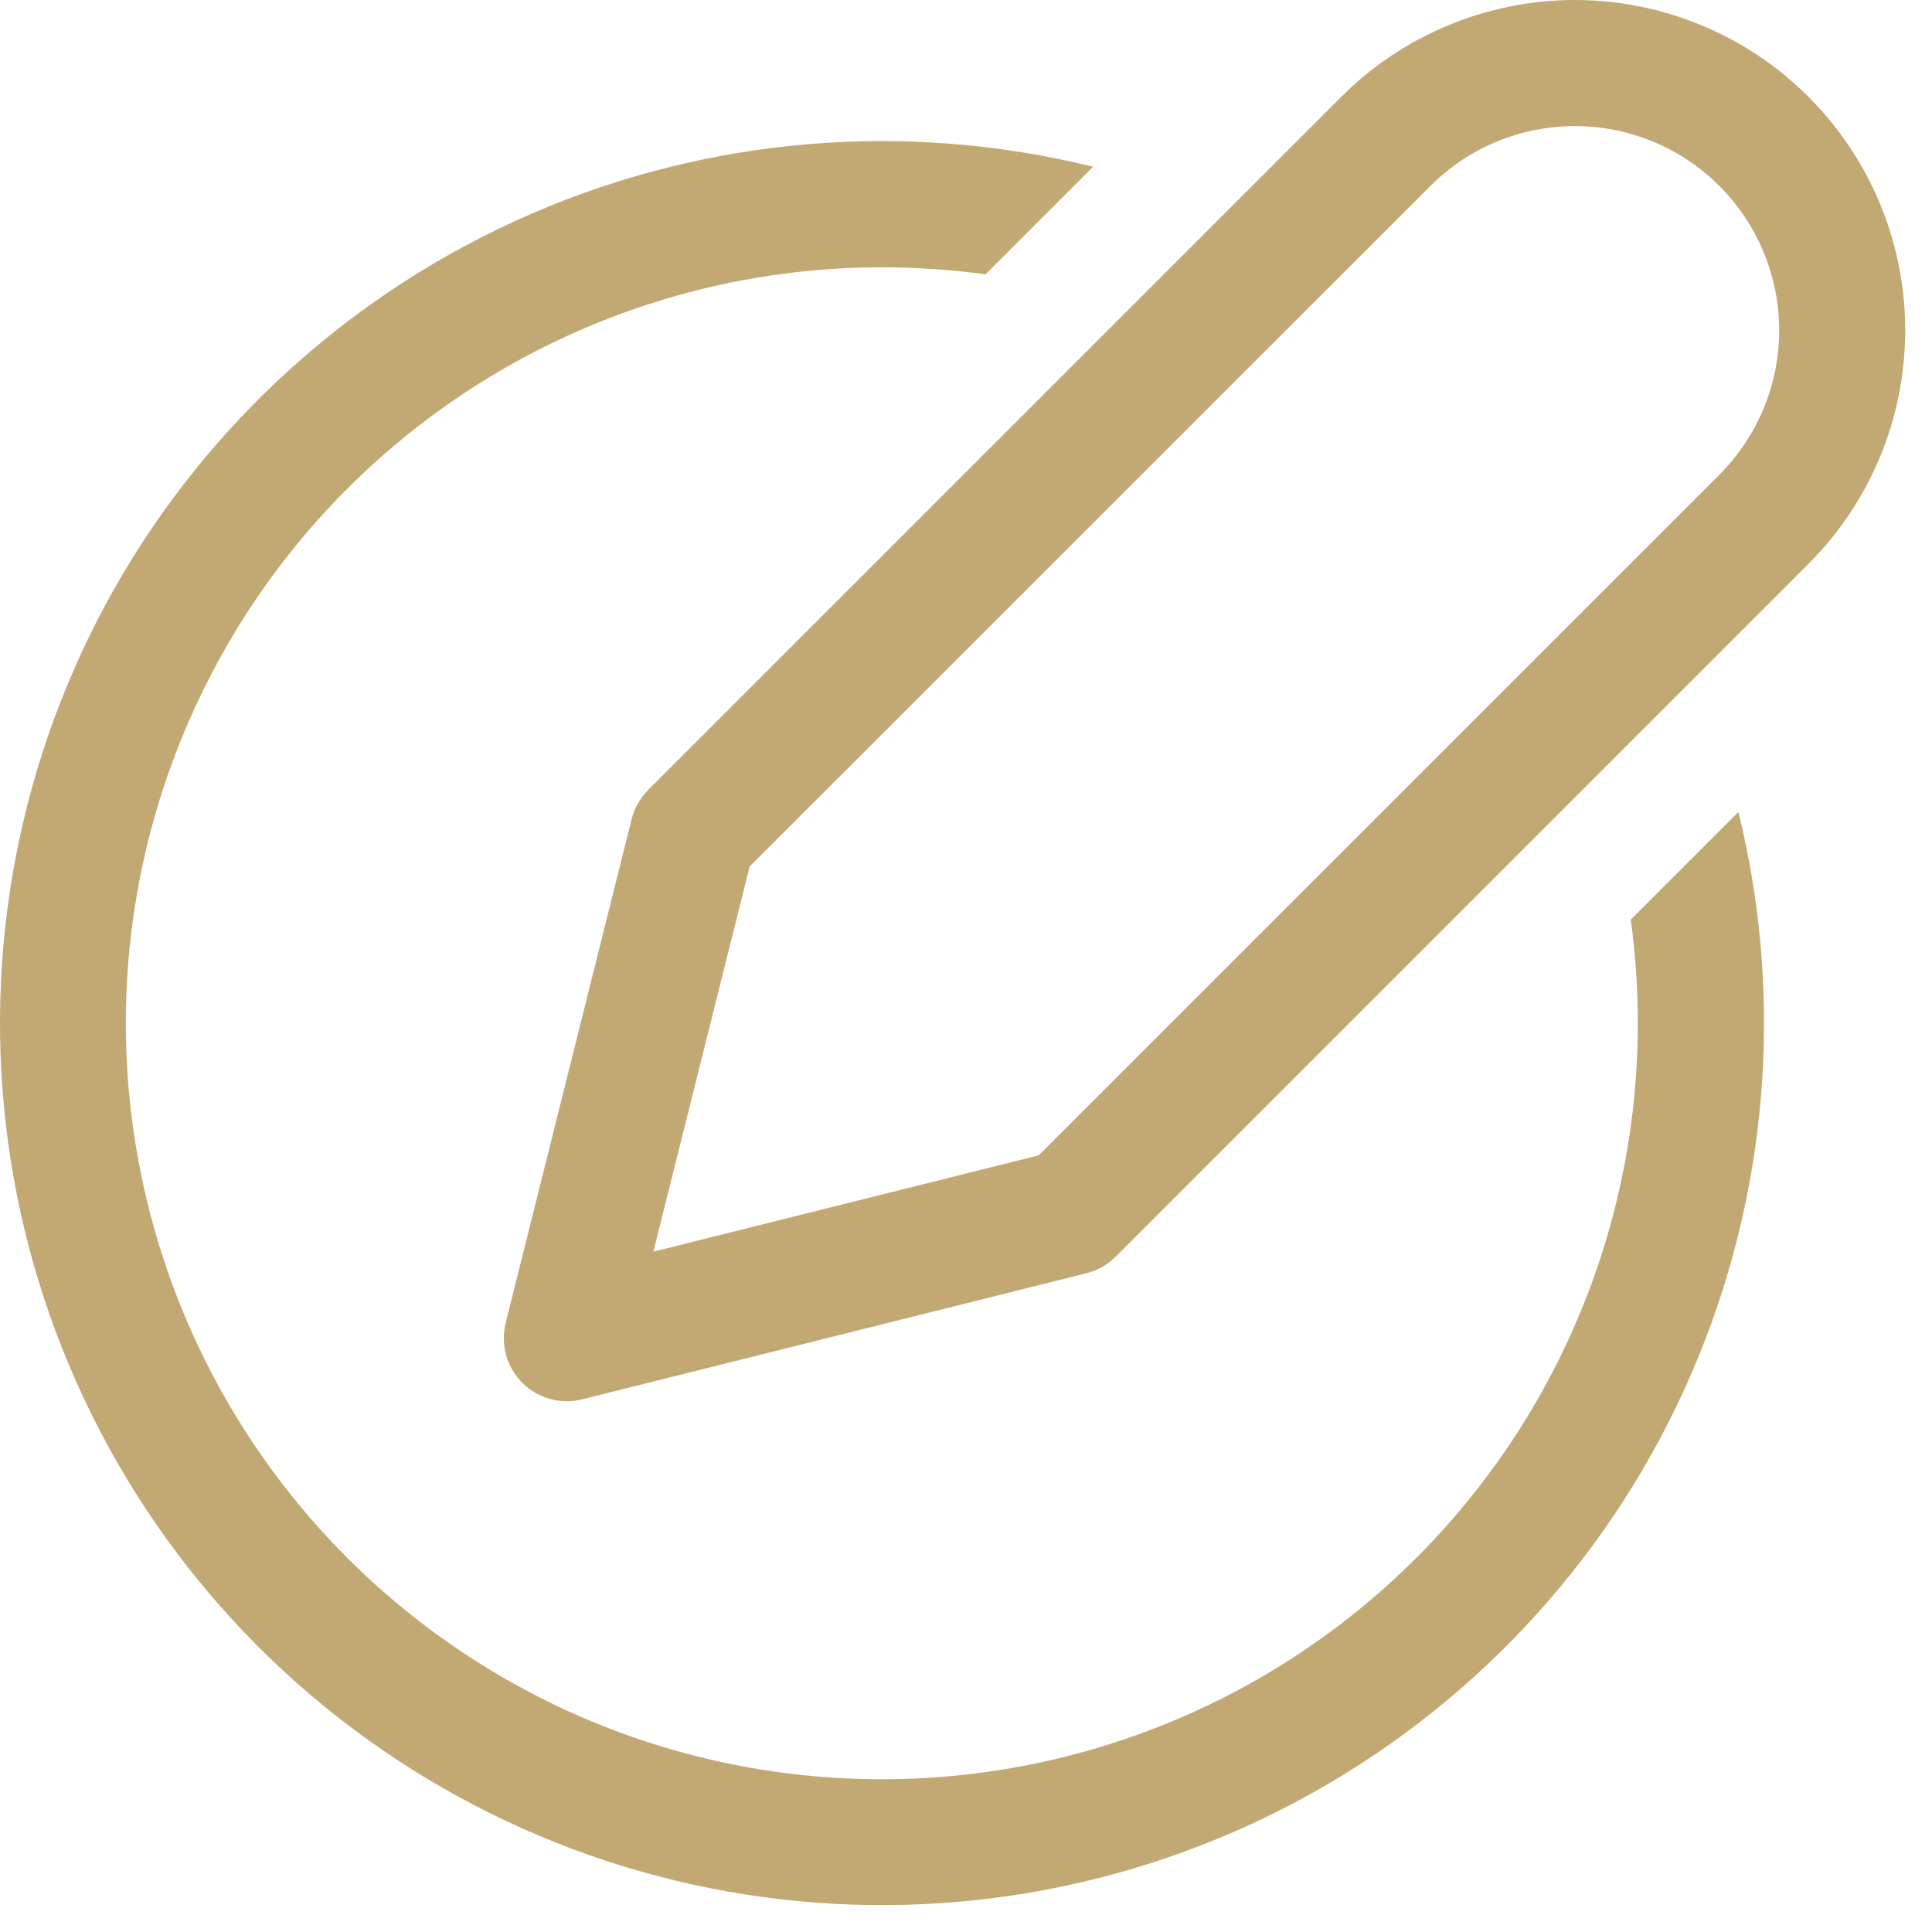
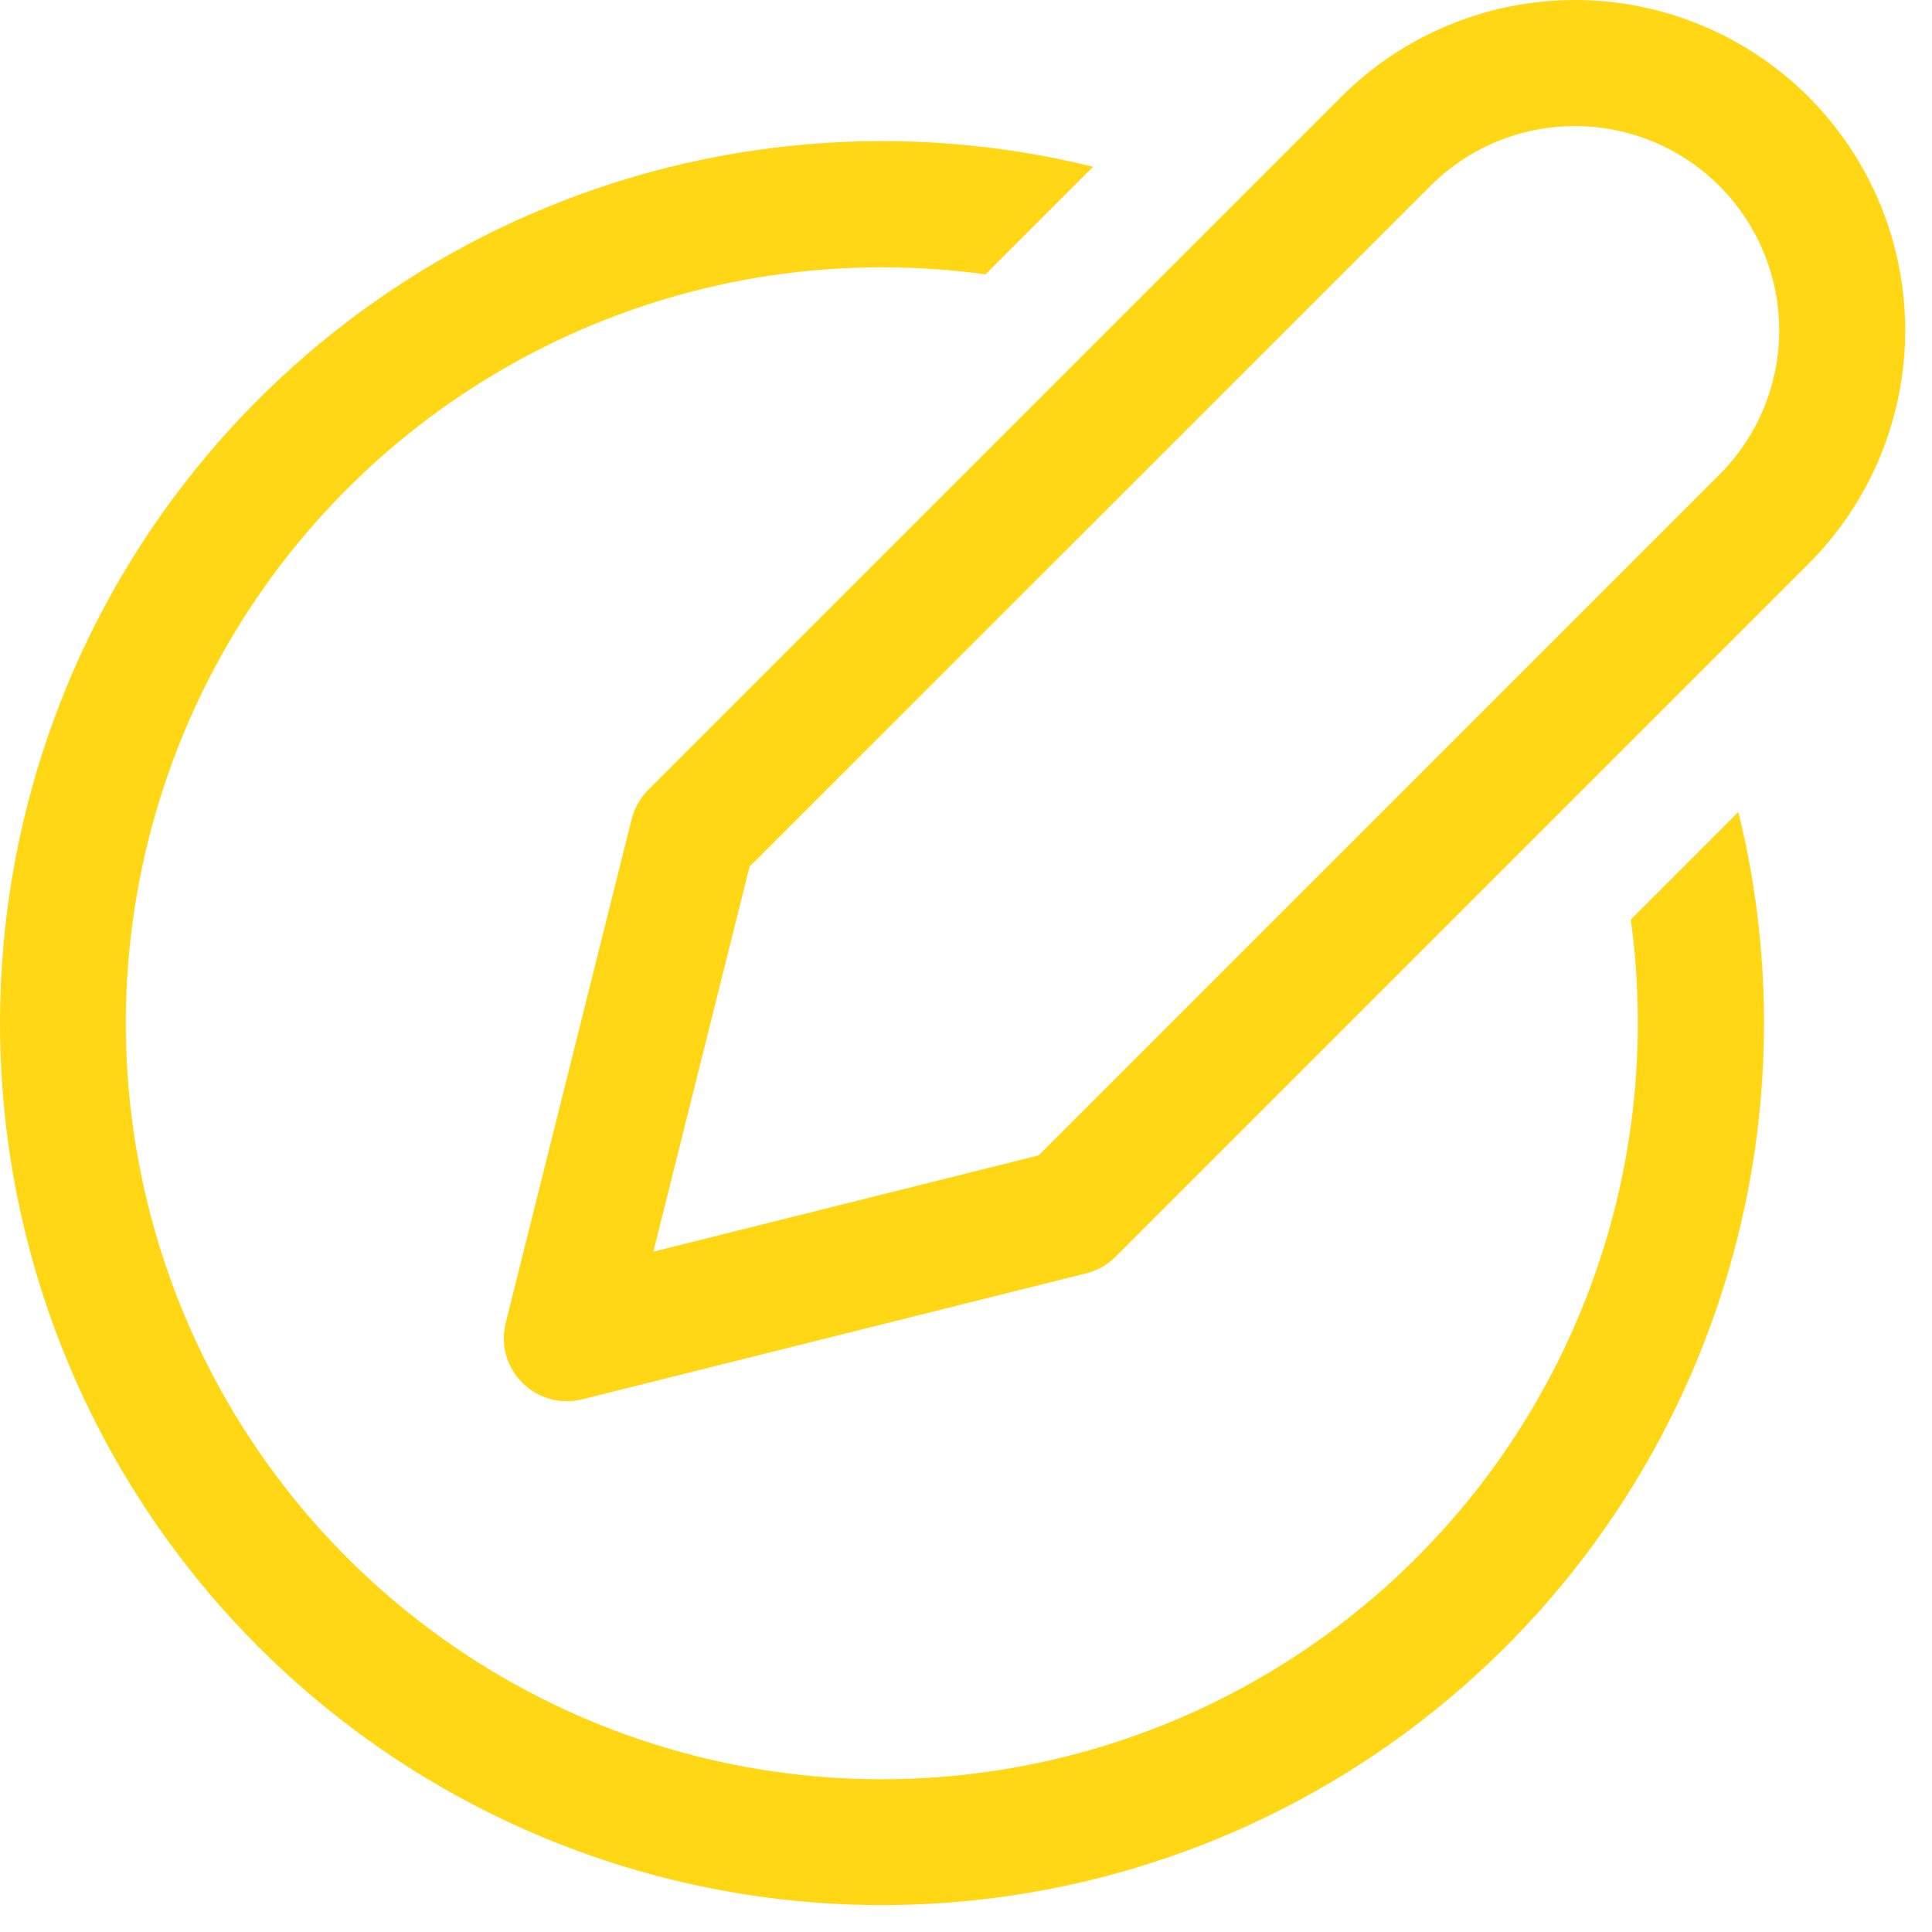
<svg xmlns="http://www.w3.org/2000/svg" width="23" height="23" viewBox="0 0 23 23" fill="none">
-   <path d="M21.529 1.152C21.164 0.787 20.73 0.497 20.253 0.3C19.776 0.102 19.265 0 18.748 0C18.232 0 17.721 0.102 17.244 0.3C16.767 0.497 16.333 0.787 15.968 1.152L7.718 9.402C7.622 9.498 7.554 9.619 7.52 9.75L6.02 15.75C5.989 15.876 5.991 16.008 6.025 16.132C6.06 16.257 6.126 16.37 6.218 16.462C6.309 16.553 6.423 16.62 6.548 16.654C6.672 16.689 6.804 16.691 6.929 16.659L12.929 15.159C13.062 15.127 13.182 15.059 13.279 14.963L21.529 6.713C21.894 6.348 22.184 5.915 22.382 5.437C22.579 4.96 22.681 4.449 22.681 3.933C22.681 3.416 22.579 2.905 22.382 2.428C22.184 1.951 21.894 1.517 21.529 1.152ZM17.029 2.213C17.485 1.757 18.104 1.501 18.748 1.501C19.394 1.501 20.012 1.757 20.468 2.213C20.924 2.669 21.181 3.288 21.181 3.933C21.181 4.578 20.924 5.196 20.468 5.652L12.364 13.755L7.778 14.901L8.924 10.316L17.029 2.213ZM10.498 3.182C10.918 3.183 11.329 3.211 11.732 3.266L13.013 1.985C10.787 1.436 8.441 1.631 6.336 2.541C4.231 3.45 2.481 5.024 1.354 7.021C0.228 9.019 -0.214 11.33 0.097 13.602C0.408 15.875 1.454 17.983 3.075 19.604C4.697 21.226 6.805 22.272 9.077 22.583C11.349 22.894 13.661 22.452 15.658 21.325C17.656 20.198 19.23 18.449 20.139 16.344C21.049 14.238 21.244 11.893 20.695 9.666L19.414 10.947C19.47 11.352 19.498 11.764 19.498 12.182C19.498 13.962 18.97 15.702 17.981 17.182C16.992 18.662 15.586 19.816 13.942 20.497C12.297 21.178 10.488 21.356 8.742 21.009C6.996 20.662 5.393 19.805 4.134 18.546C2.875 17.287 2.018 15.684 1.671 13.938C1.323 12.192 1.502 10.382 2.183 8.738C2.864 7.093 4.018 5.688 5.498 4.699C6.978 3.71 8.718 3.182 10.498 3.182Z" fill="#C2A872" />
+   <path d="M21.529 1.152C21.164 0.787 20.73 0.497 20.253 0.3C19.776 0.102 19.265 0 18.748 0C18.232 0 17.721 0.102 17.244 0.3C16.767 0.497 16.333 0.787 15.968 1.152L7.718 9.402C7.622 9.498 7.554 9.619 7.52 9.75L6.02 15.75C5.989 15.876 5.991 16.008 6.025 16.132C6.06 16.257 6.126 16.37 6.218 16.462C6.309 16.553 6.423 16.62 6.548 16.654C6.672 16.689 6.804 16.691 6.929 16.659L12.929 15.159C13.062 15.127 13.182 15.059 13.279 14.963L21.529 6.713C21.894 6.348 22.184 5.915 22.382 5.437C22.579 4.96 22.681 4.449 22.681 3.933C22.681 3.416 22.579 2.905 22.382 2.428C22.184 1.951 21.894 1.517 21.529 1.152ZM17.029 2.213C17.485 1.757 18.104 1.501 18.748 1.501C19.394 1.501 20.012 1.757 20.468 2.213C20.924 2.669 21.181 3.288 21.181 3.933C21.181 4.578 20.924 5.196 20.468 5.652L12.364 13.755L7.778 14.901L8.924 10.316L17.029 2.213ZM10.498 3.182C10.918 3.183 11.329 3.211 11.732 3.266L13.013 1.985C10.787 1.436 8.441 1.631 6.336 2.541C4.231 3.45 2.481 5.024 1.354 7.021C0.228 9.019 -0.214 11.33 0.097 13.602C0.408 15.875 1.454 17.983 3.075 19.604C4.697 21.226 6.805 22.272 9.077 22.583C11.349 22.894 13.661 22.452 15.658 21.325C17.656 20.198 19.23 18.449 20.139 16.344C21.049 14.238 21.244 11.893 20.695 9.666L19.414 10.947C19.47 11.352 19.498 11.764 19.498 12.182C19.498 13.962 18.97 15.702 17.981 17.182C16.992 18.662 15.586 19.816 13.942 20.497C12.297 21.178 10.488 21.356 8.742 21.009C6.996 20.662 5.393 19.805 4.134 18.546C2.875 17.287 2.018 15.684 1.671 13.938C1.323 12.192 1.502 10.382 2.183 8.738C2.864 7.093 4.018 5.688 5.498 4.699C6.978 3.71 8.718 3.182 10.498 3.182Z" fill="#FFD715" />
</svg>
